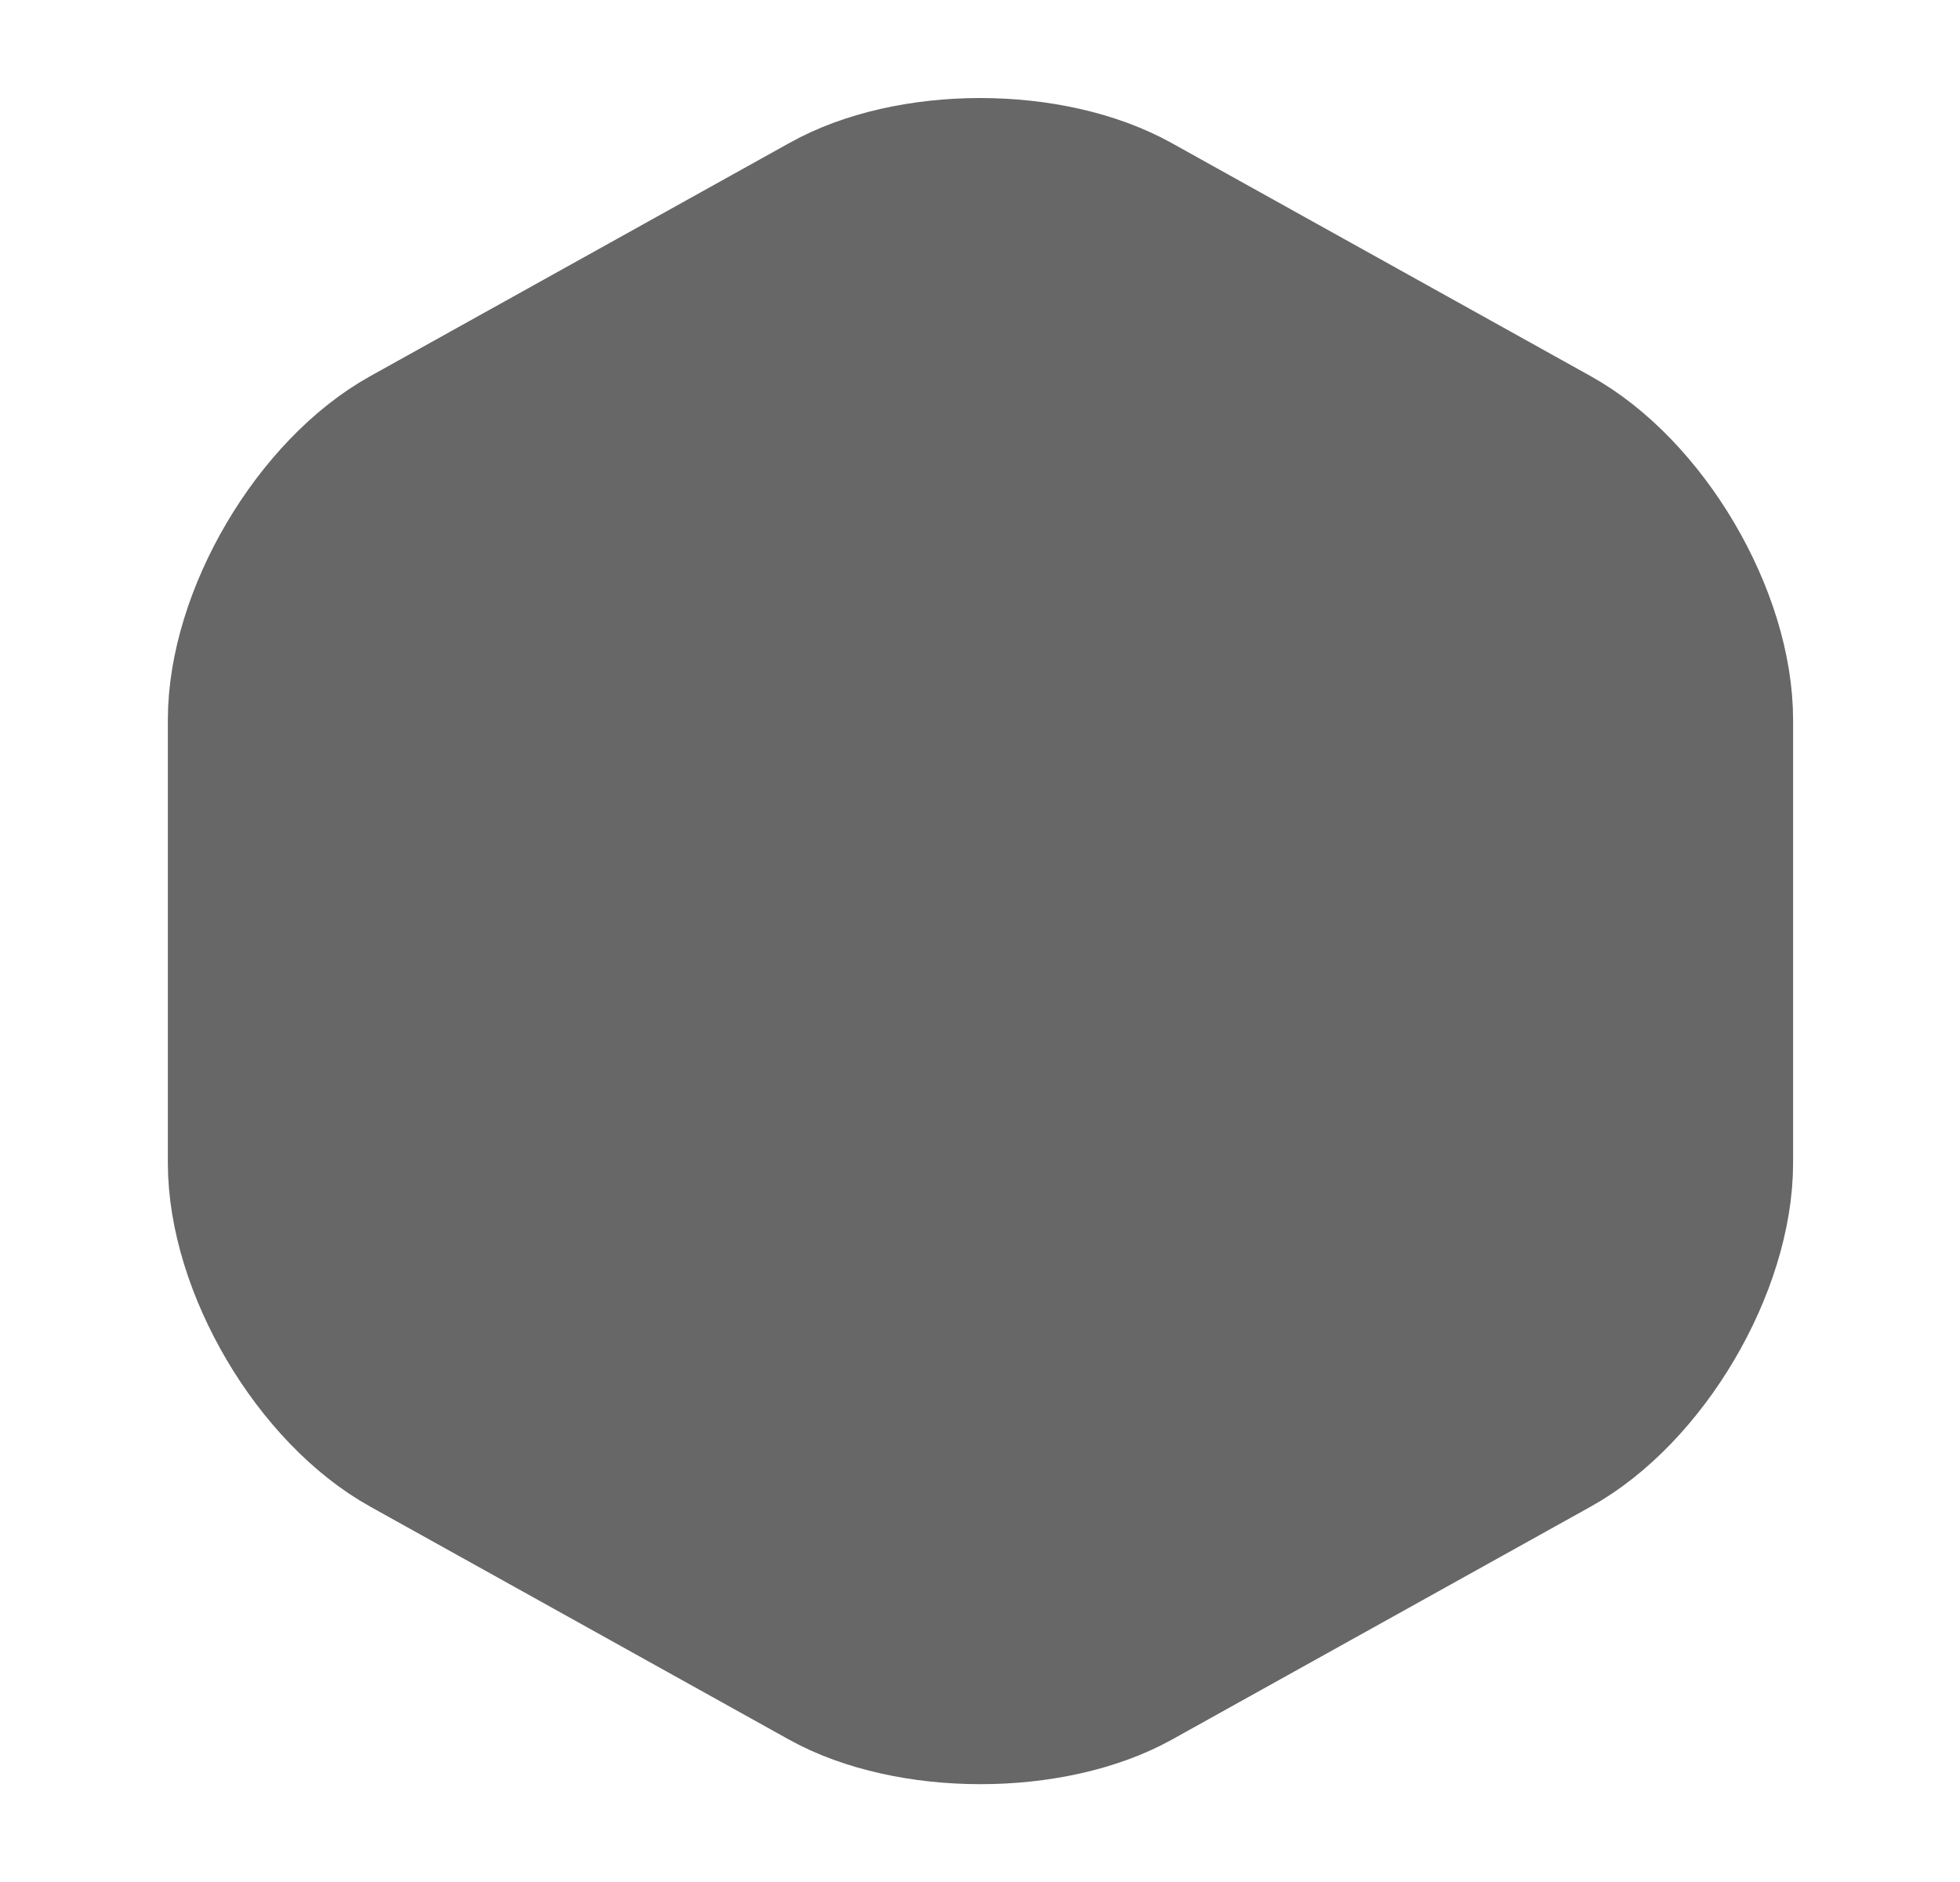
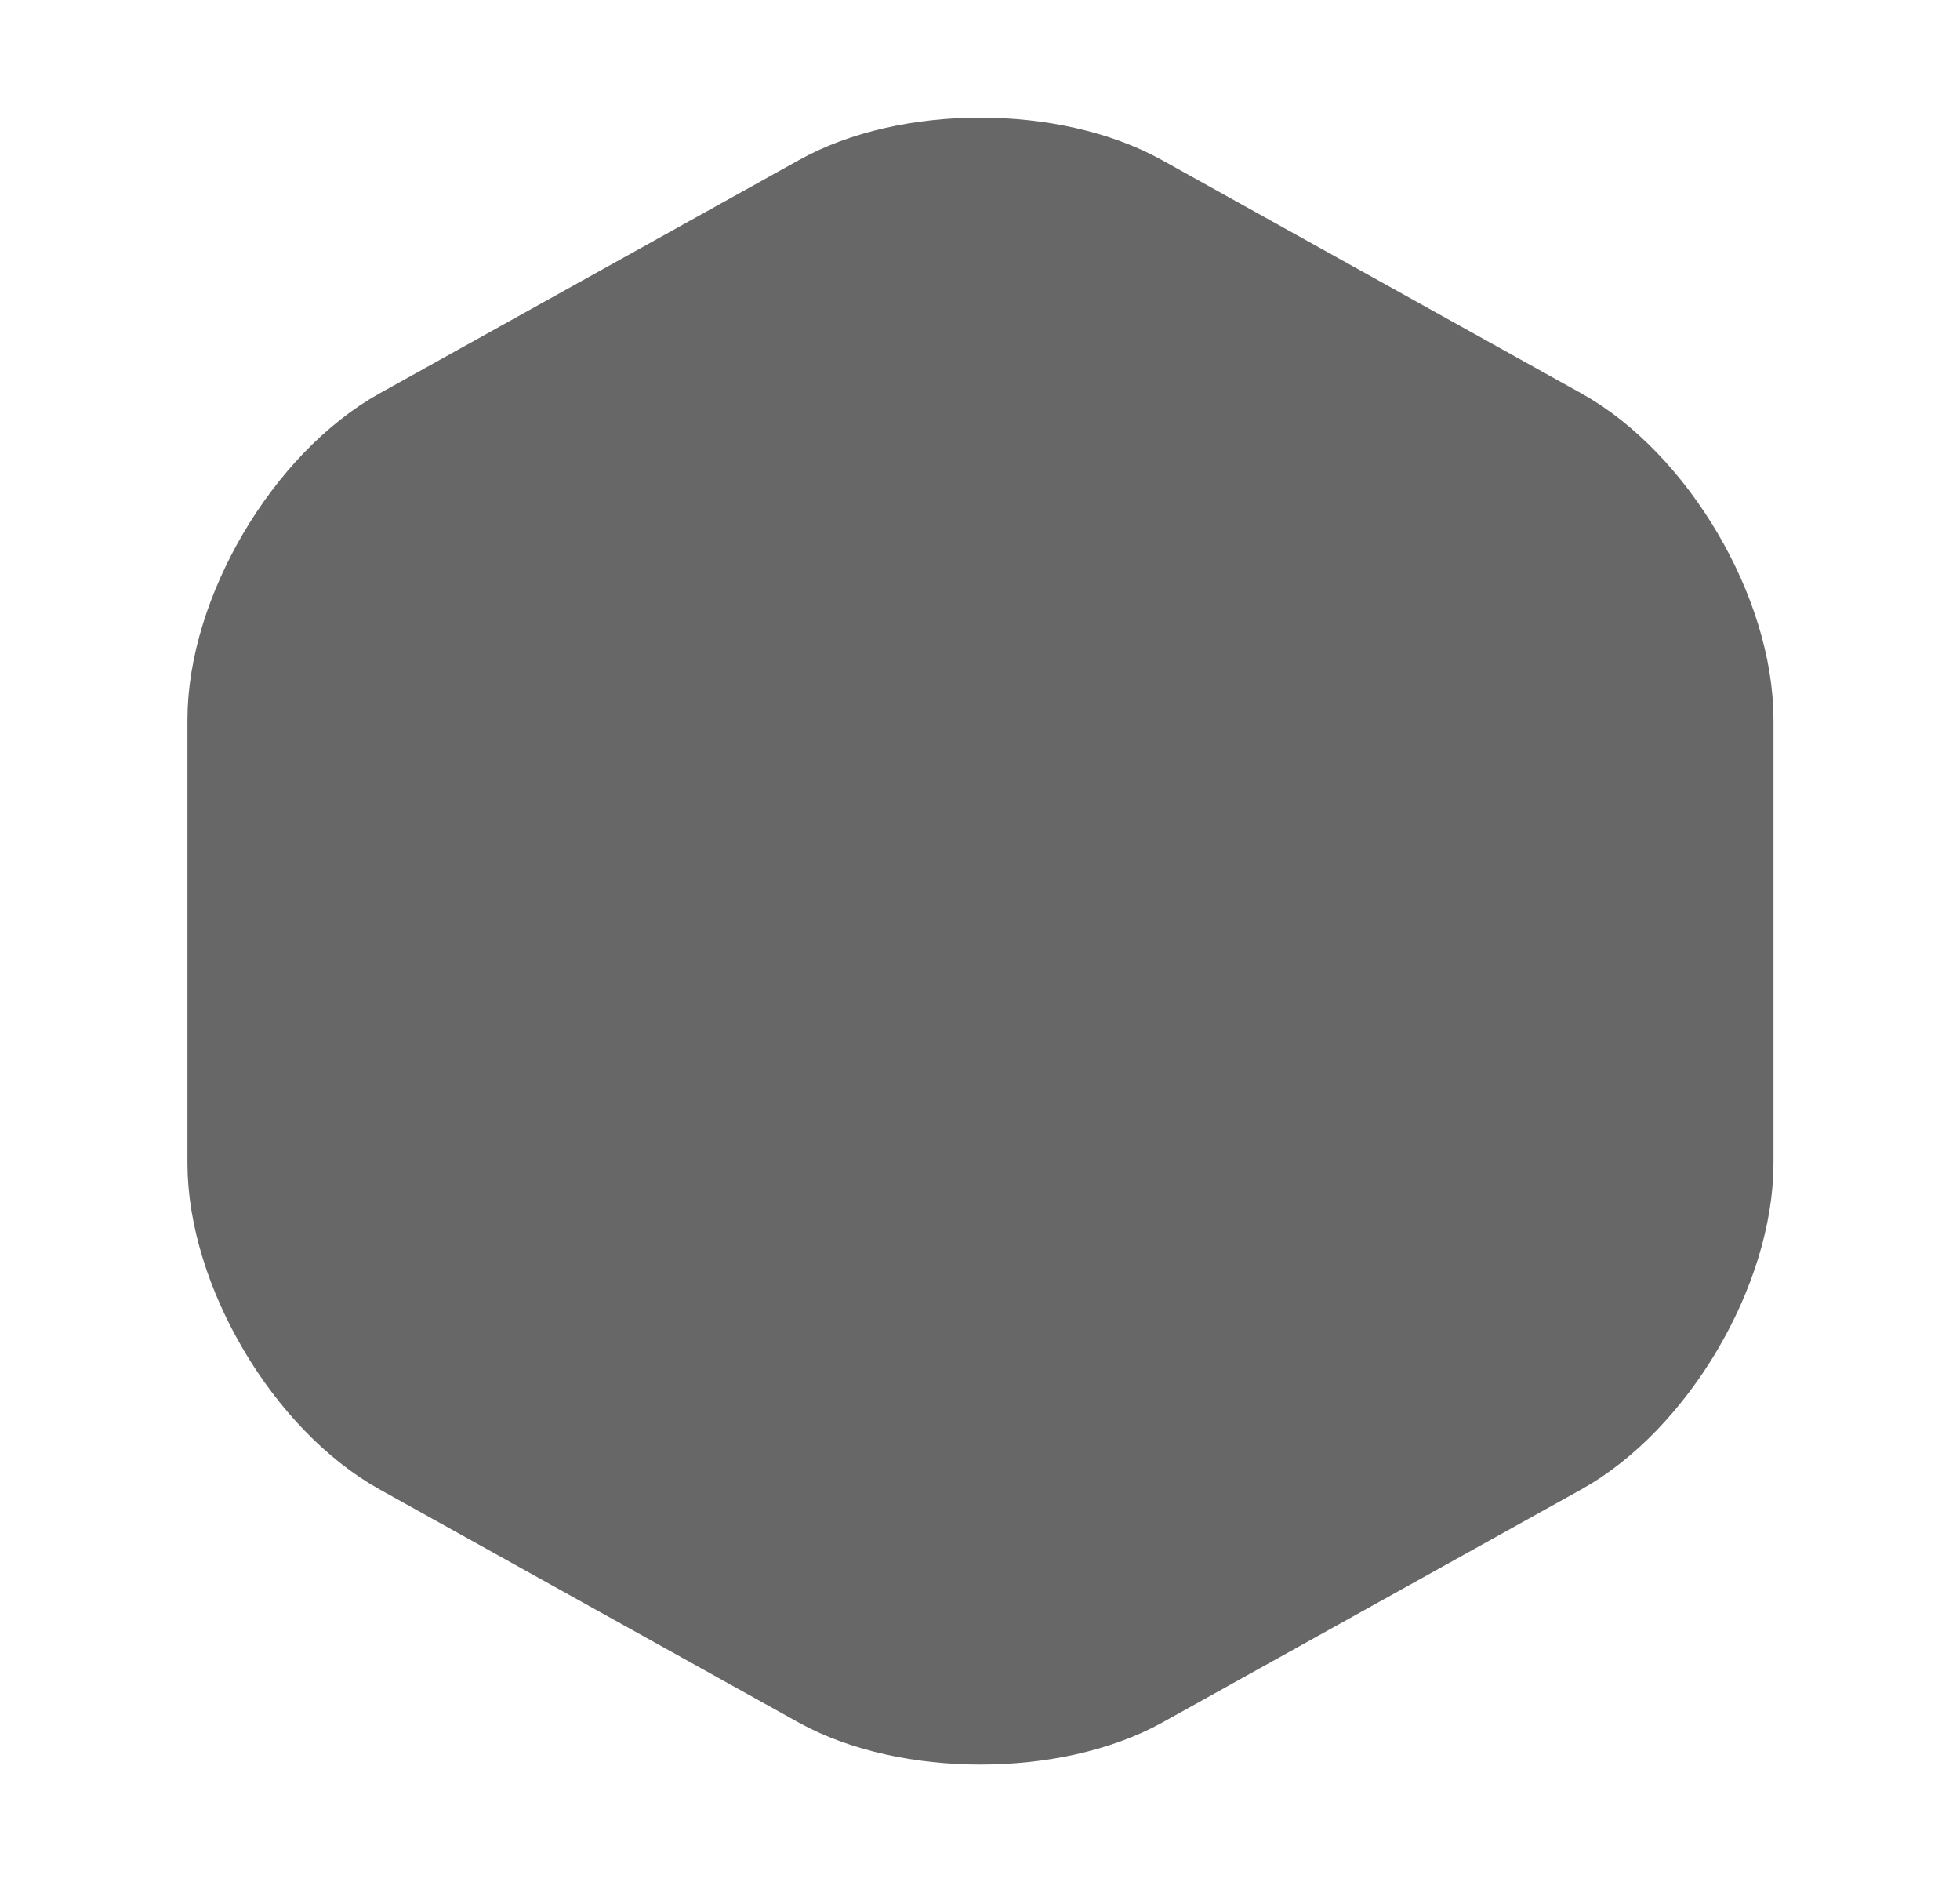
<svg xmlns="http://www.w3.org/2000/svg" width="25" height="24" viewBox="0 0 25 24" fill="#676767">
-   <path d="M3.672 7.44L12.502 12.55L21.272 7.47M12.502 21.61V12.54" stroke="#676767" stroke-width="1.5" stroke-linecap="round" stroke-linejoin="round" />
-   <path d="M10.431 2.48L5.091 5.45C3.881 6.12 2.891 7.8 2.891 9.18V14.83C2.891 16.21 3.881 17.89 5.091 18.56L10.431 21.53C11.571 22.16 13.441 22.16 14.581 21.53L19.921 18.56C21.131 17.89 22.121 16.21 22.121 14.83V9.18C22.121 7.8 21.131 6.12 19.921 5.45L14.581 2.48C13.431 1.84 11.571 1.84 10.431 2.48Z" stroke="#676767" stroke-width="1.5" stroke-linecap="round" stroke-linejoin="round" />
-   <path d="M17.502 13.24V9.58L8.012 4.1" stroke="#676767" stroke-width="1.5" stroke-linecap="round" stroke-linejoin="round" />
+   <path d="M3.672 7.44L12.502 12.55L21.272 7.47M12.502 21.61V12.54" stroke="#676767" strokeWidth="1.5" strokeLinecap="round" strokeLinejoin="round" />
+   <path d="M10.431 2.48L5.091 5.45C3.881 6.12 2.891 7.8 2.891 9.18V14.83C2.891 16.21 3.881 17.89 5.091 18.56L10.431 21.53C11.571 22.16 13.441 22.16 14.581 21.53L19.921 18.56C21.131 17.89 22.121 16.21 22.121 14.83V9.18C22.121 7.8 21.131 6.12 19.921 5.45L14.581 2.48C13.431 1.84 11.571 1.84 10.431 2.48Z" stroke="#676767" strokeWidth="1.5" strokeLinecap="round" strokeLinejoin="round" />
+   <path d="M17.502 13.24V9.58L8.012 4.1" stroke="#676767" strokeWidth="1.5" strokeLinecap="round" strokeLinejoin="round" />
</svg>
